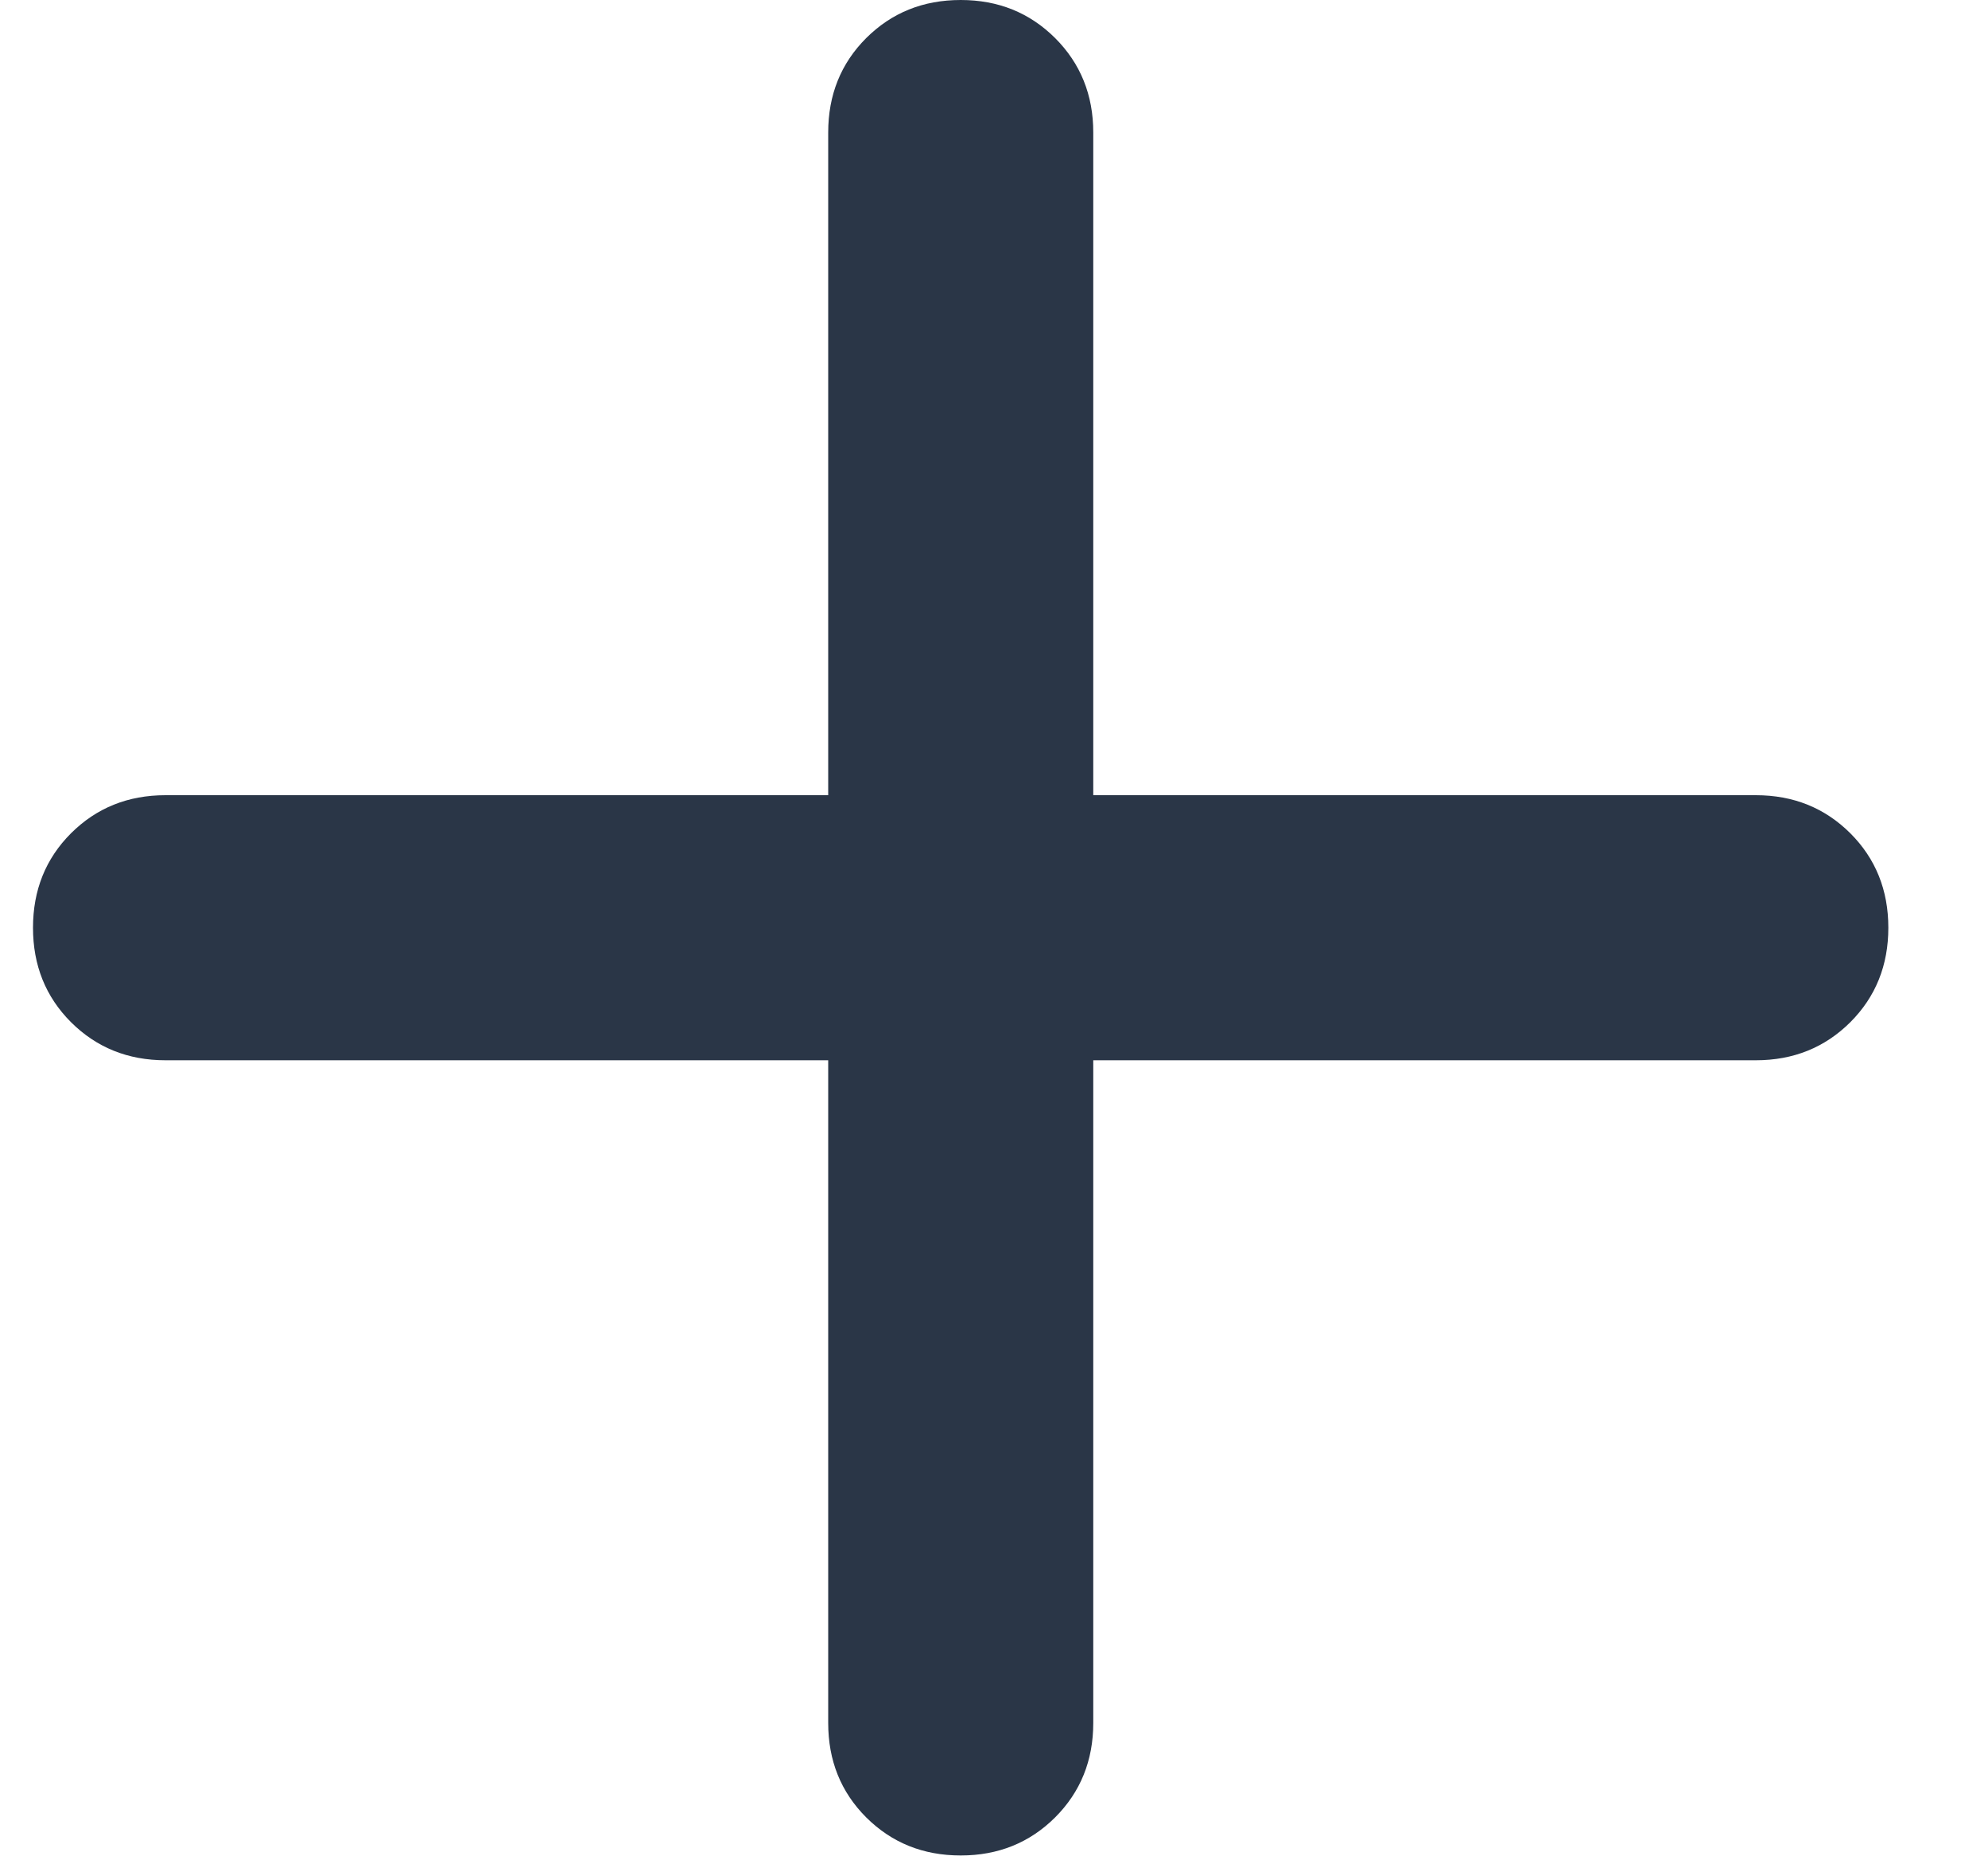
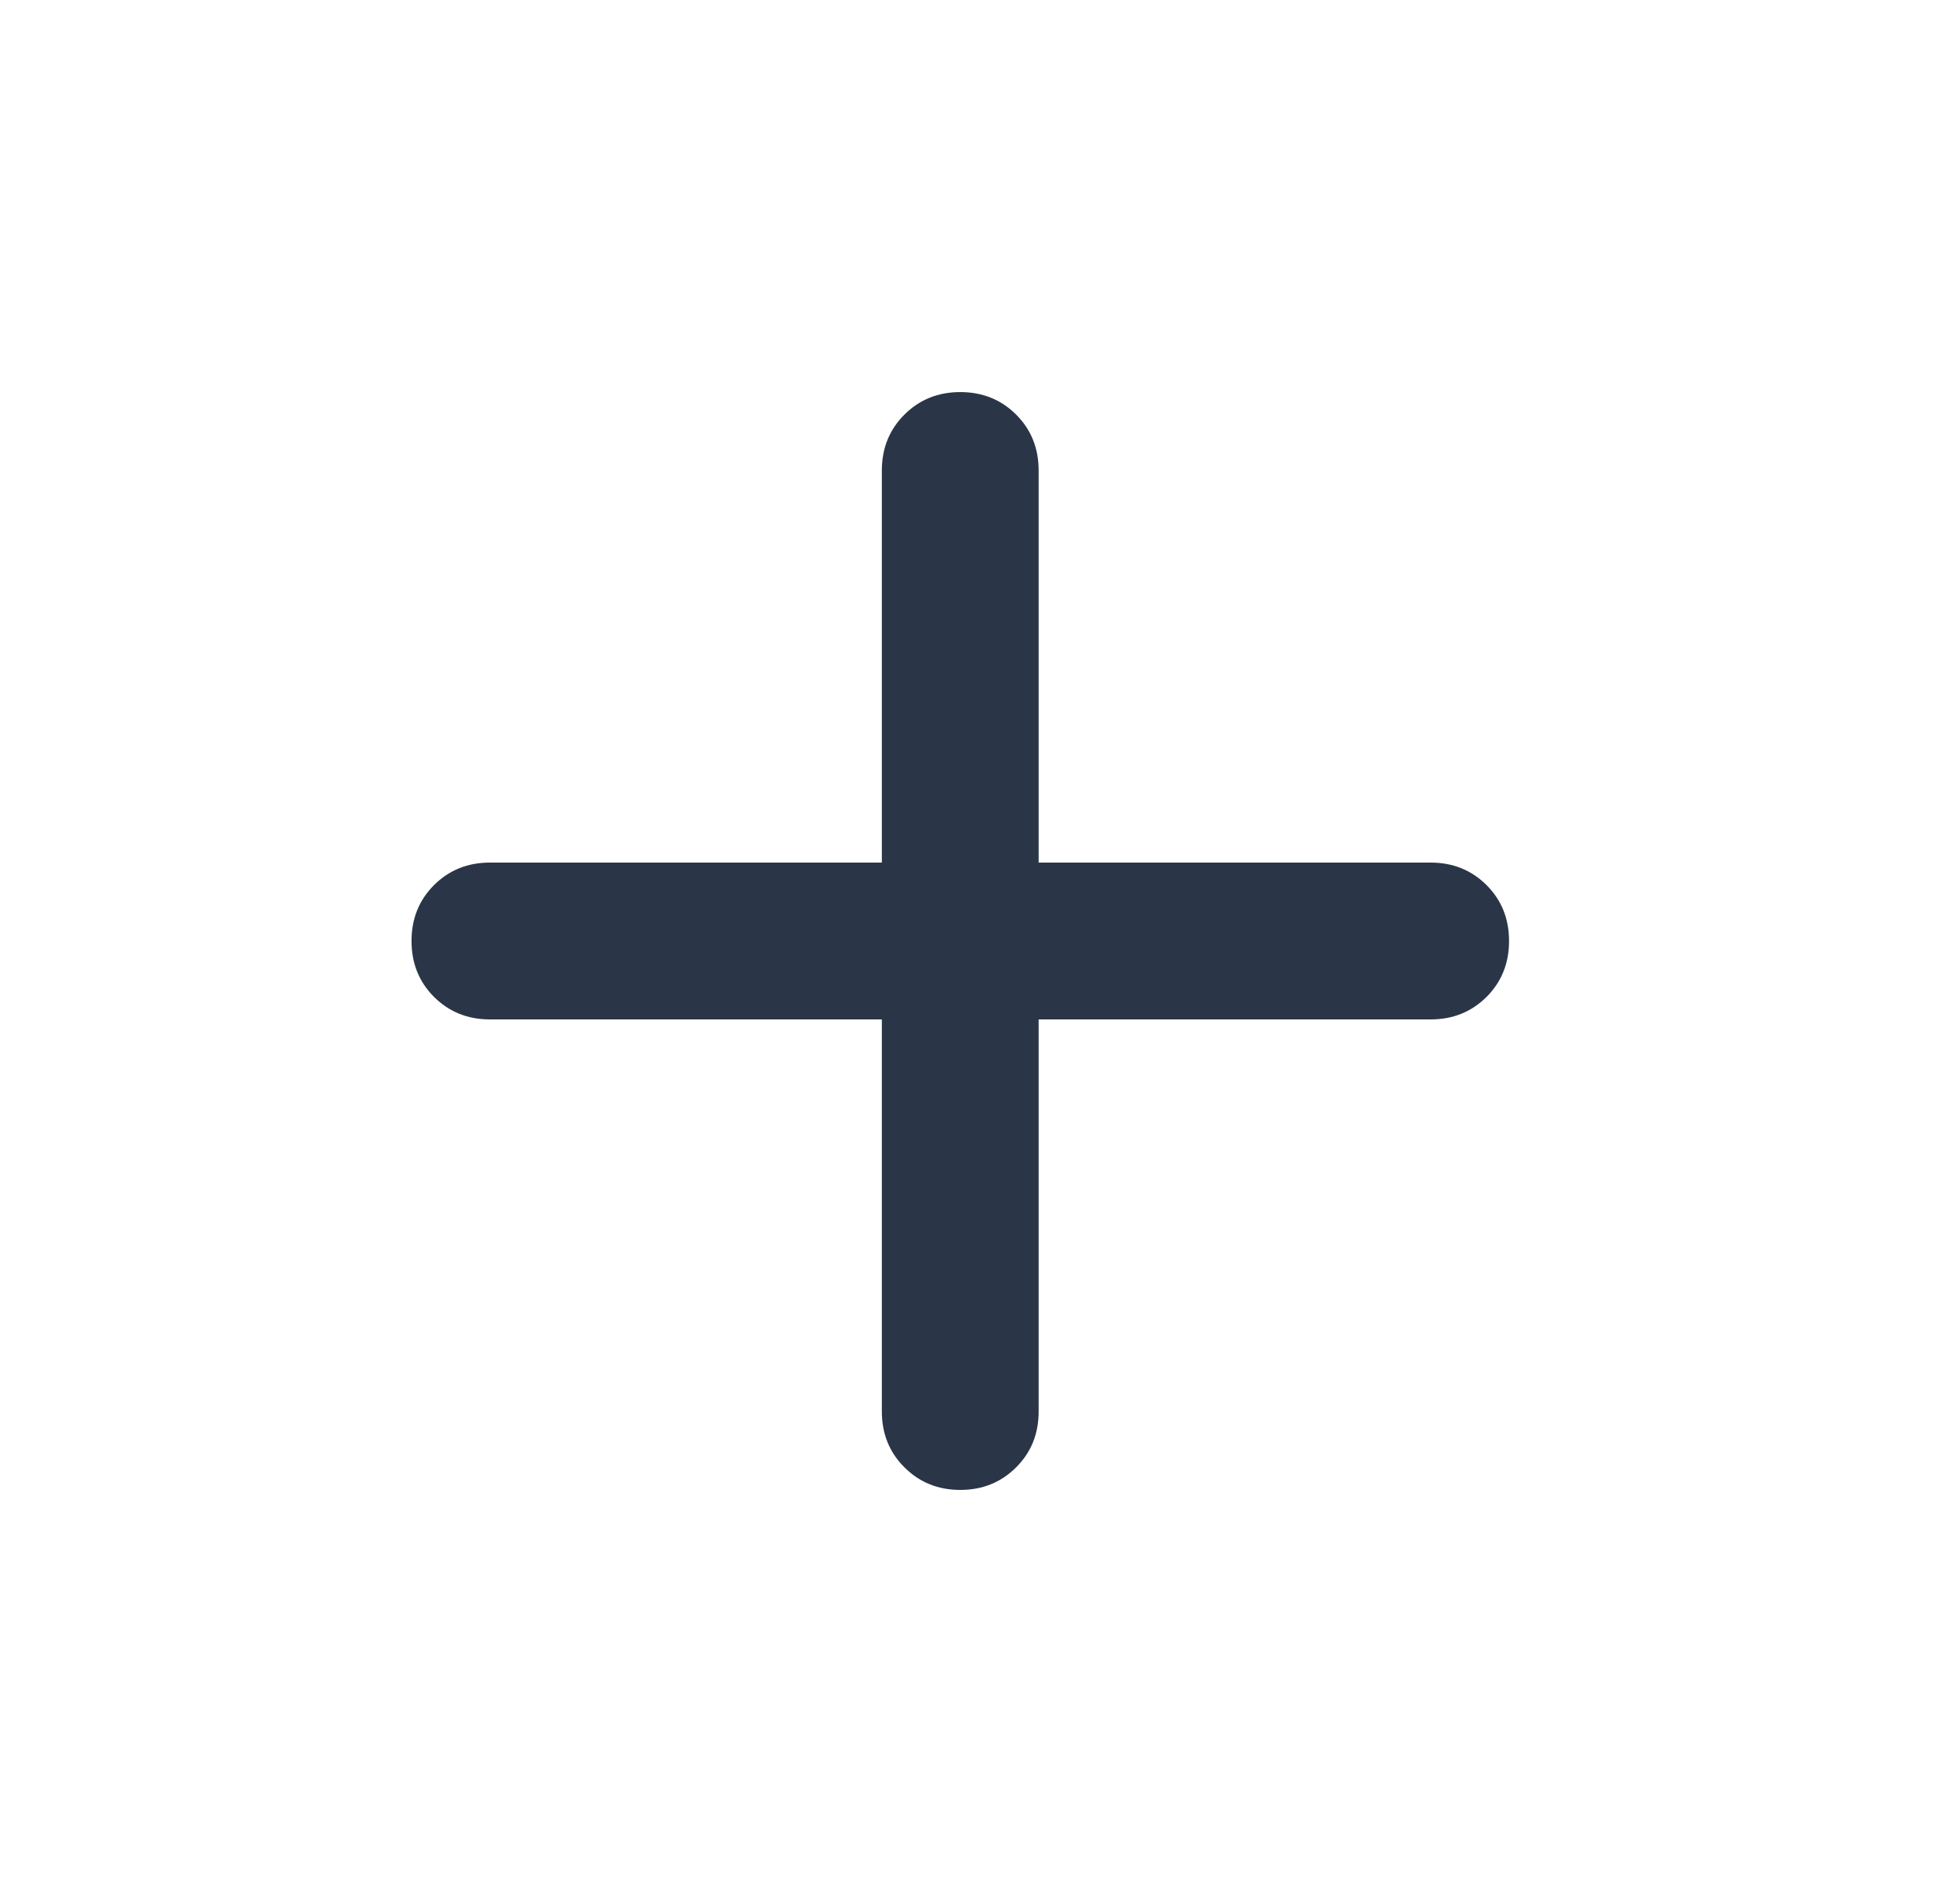
- <svg xmlns="http://www.w3.org/2000/svg" width="15" height="14" viewBox="0 0 15 14" fill="none">
-   <path d="M6.249 8H1.249C0.965 8 0.728 7.904 0.536 7.713C0.344 7.521 0.249 7.283 0.249 7C0.249 6.717 0.344 6.479 0.536 6.287C0.728 6.096 0.965 6 1.249 6H6.249V1C6.249 0.717 6.344 0.479 6.536 0.287C6.728 0.096 6.965 0 7.249 0C7.532 0 7.769 0.096 7.961 0.287C8.153 0.479 8.249 0.717 8.249 1V6H13.248C13.532 6 13.769 6.096 13.961 6.287C14.153 6.479 14.248 6.717 14.248 7C14.248 7.283 14.153 7.521 13.961 7.713C13.769 7.904 13.532 8 13.248 8H8.249V13C8.249 13.283 8.153 13.521 7.961 13.713C7.769 13.904 7.532 14 7.249 14C6.965 14 6.728 13.904 6.536 13.713C6.344 13.521 6.249 13.283 6.249 13V8Z" fill="#2A3647" />
+ <svg xmlns="http://www.w3.org/2000/svg" width="25" height="24" viewBox="0 0 25 24" fill="none">
+   <mask id="mask0_155592_4410" style="mask-type:alpha" maskUnits="userSpaceOnUse" x="0" y="0" width="25" height="24">
+     <rect x="0.249" width="24" height="24" fill="#D9D9D9" />
+   </mask>
+   <g mask="url(#mask0_155592_4410)">
+     <path d="M11.248 13H6.249C5.965 13 5.728 12.904 5.536 12.713C5.344 12.521 5.249 12.283 5.249 12C5.249 11.717 5.344 11.479 5.536 11.287C5.728 11.096 5.965 11 6.249 11H11.248V6C11.248 5.717 11.344 5.479 11.536 5.287C11.728 5.096 11.965 5 12.248 5C12.532 5 12.769 5.096 12.961 5.287C13.153 5.479 13.248 5.717 13.248 6V11H18.248C18.532 11 18.769 11.096 18.961 11.287C19.153 11.479 19.248 11.717 19.248 12C19.248 12.283 19.153 12.521 18.961 12.713C18.769 12.904 18.532 13 18.248 13H13.248V18C13.248 18.283 13.153 18.521 12.961 18.712C12.769 18.904 12.532 19 12.248 19C11.965 19 11.728 18.904 11.536 18.712C11.344 18.521 11.248 18.283 11.248 18V13Z" fill="#2A3647" />
+   </g>
</svg>
